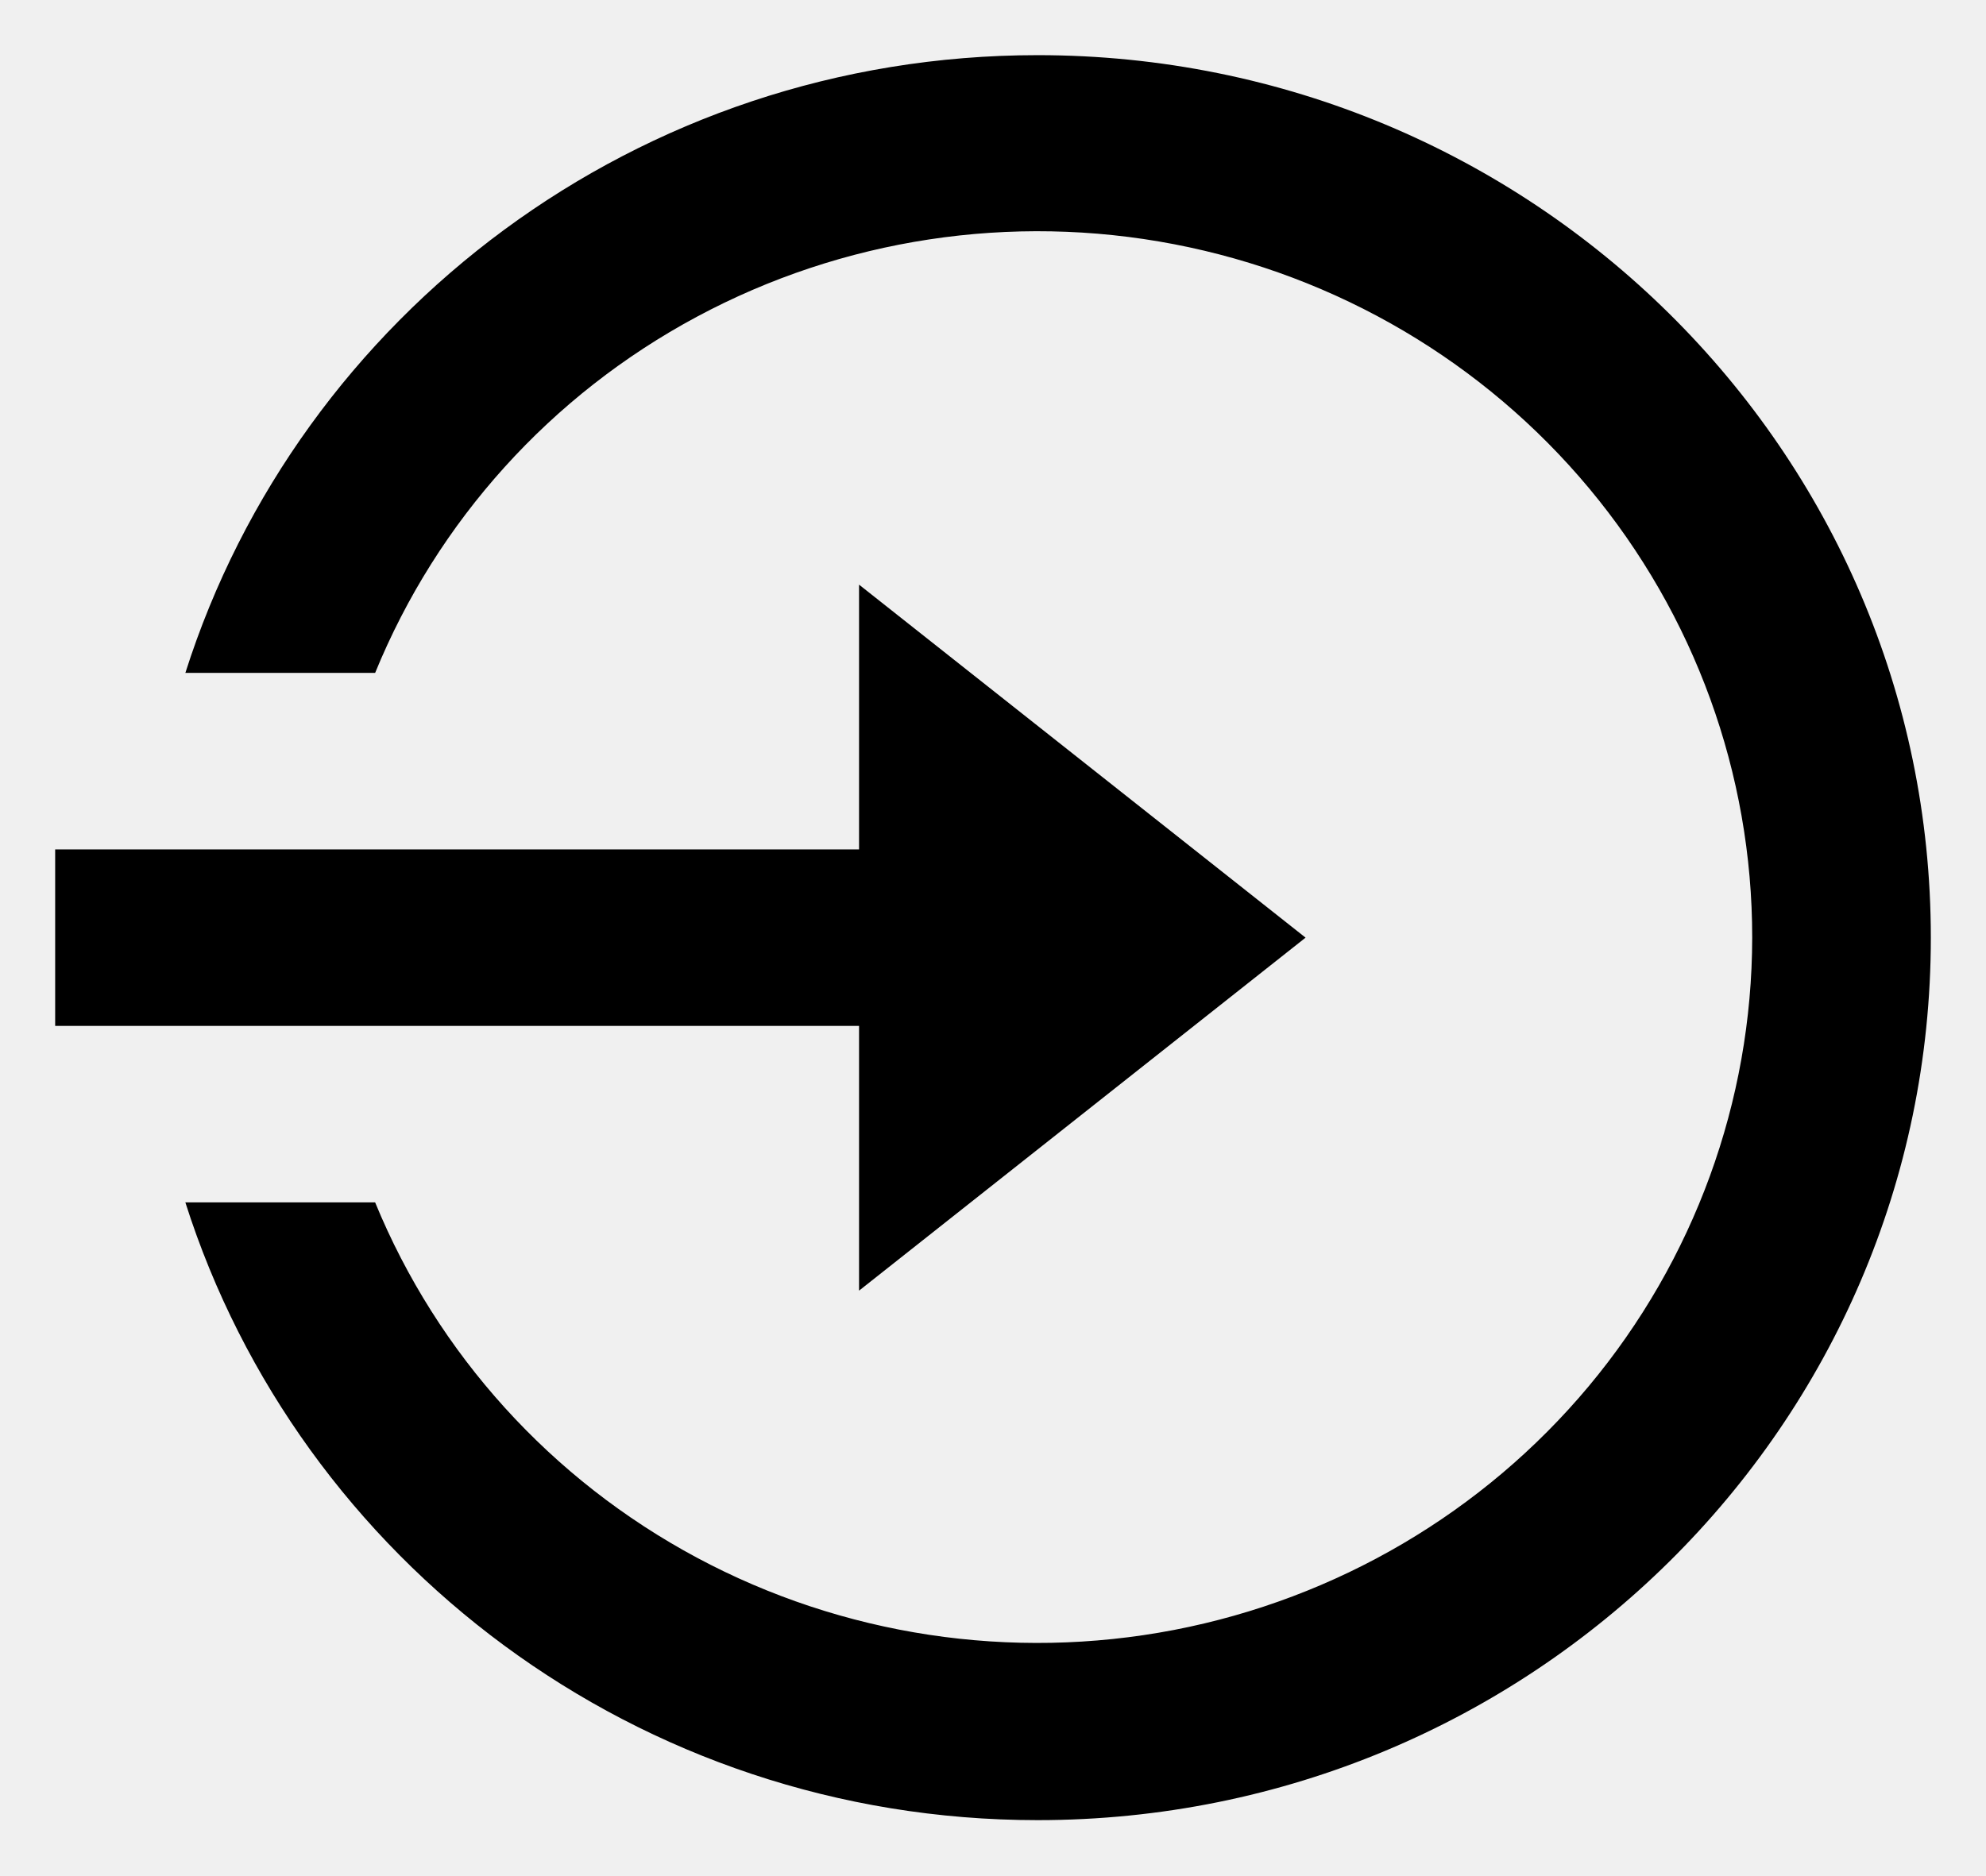
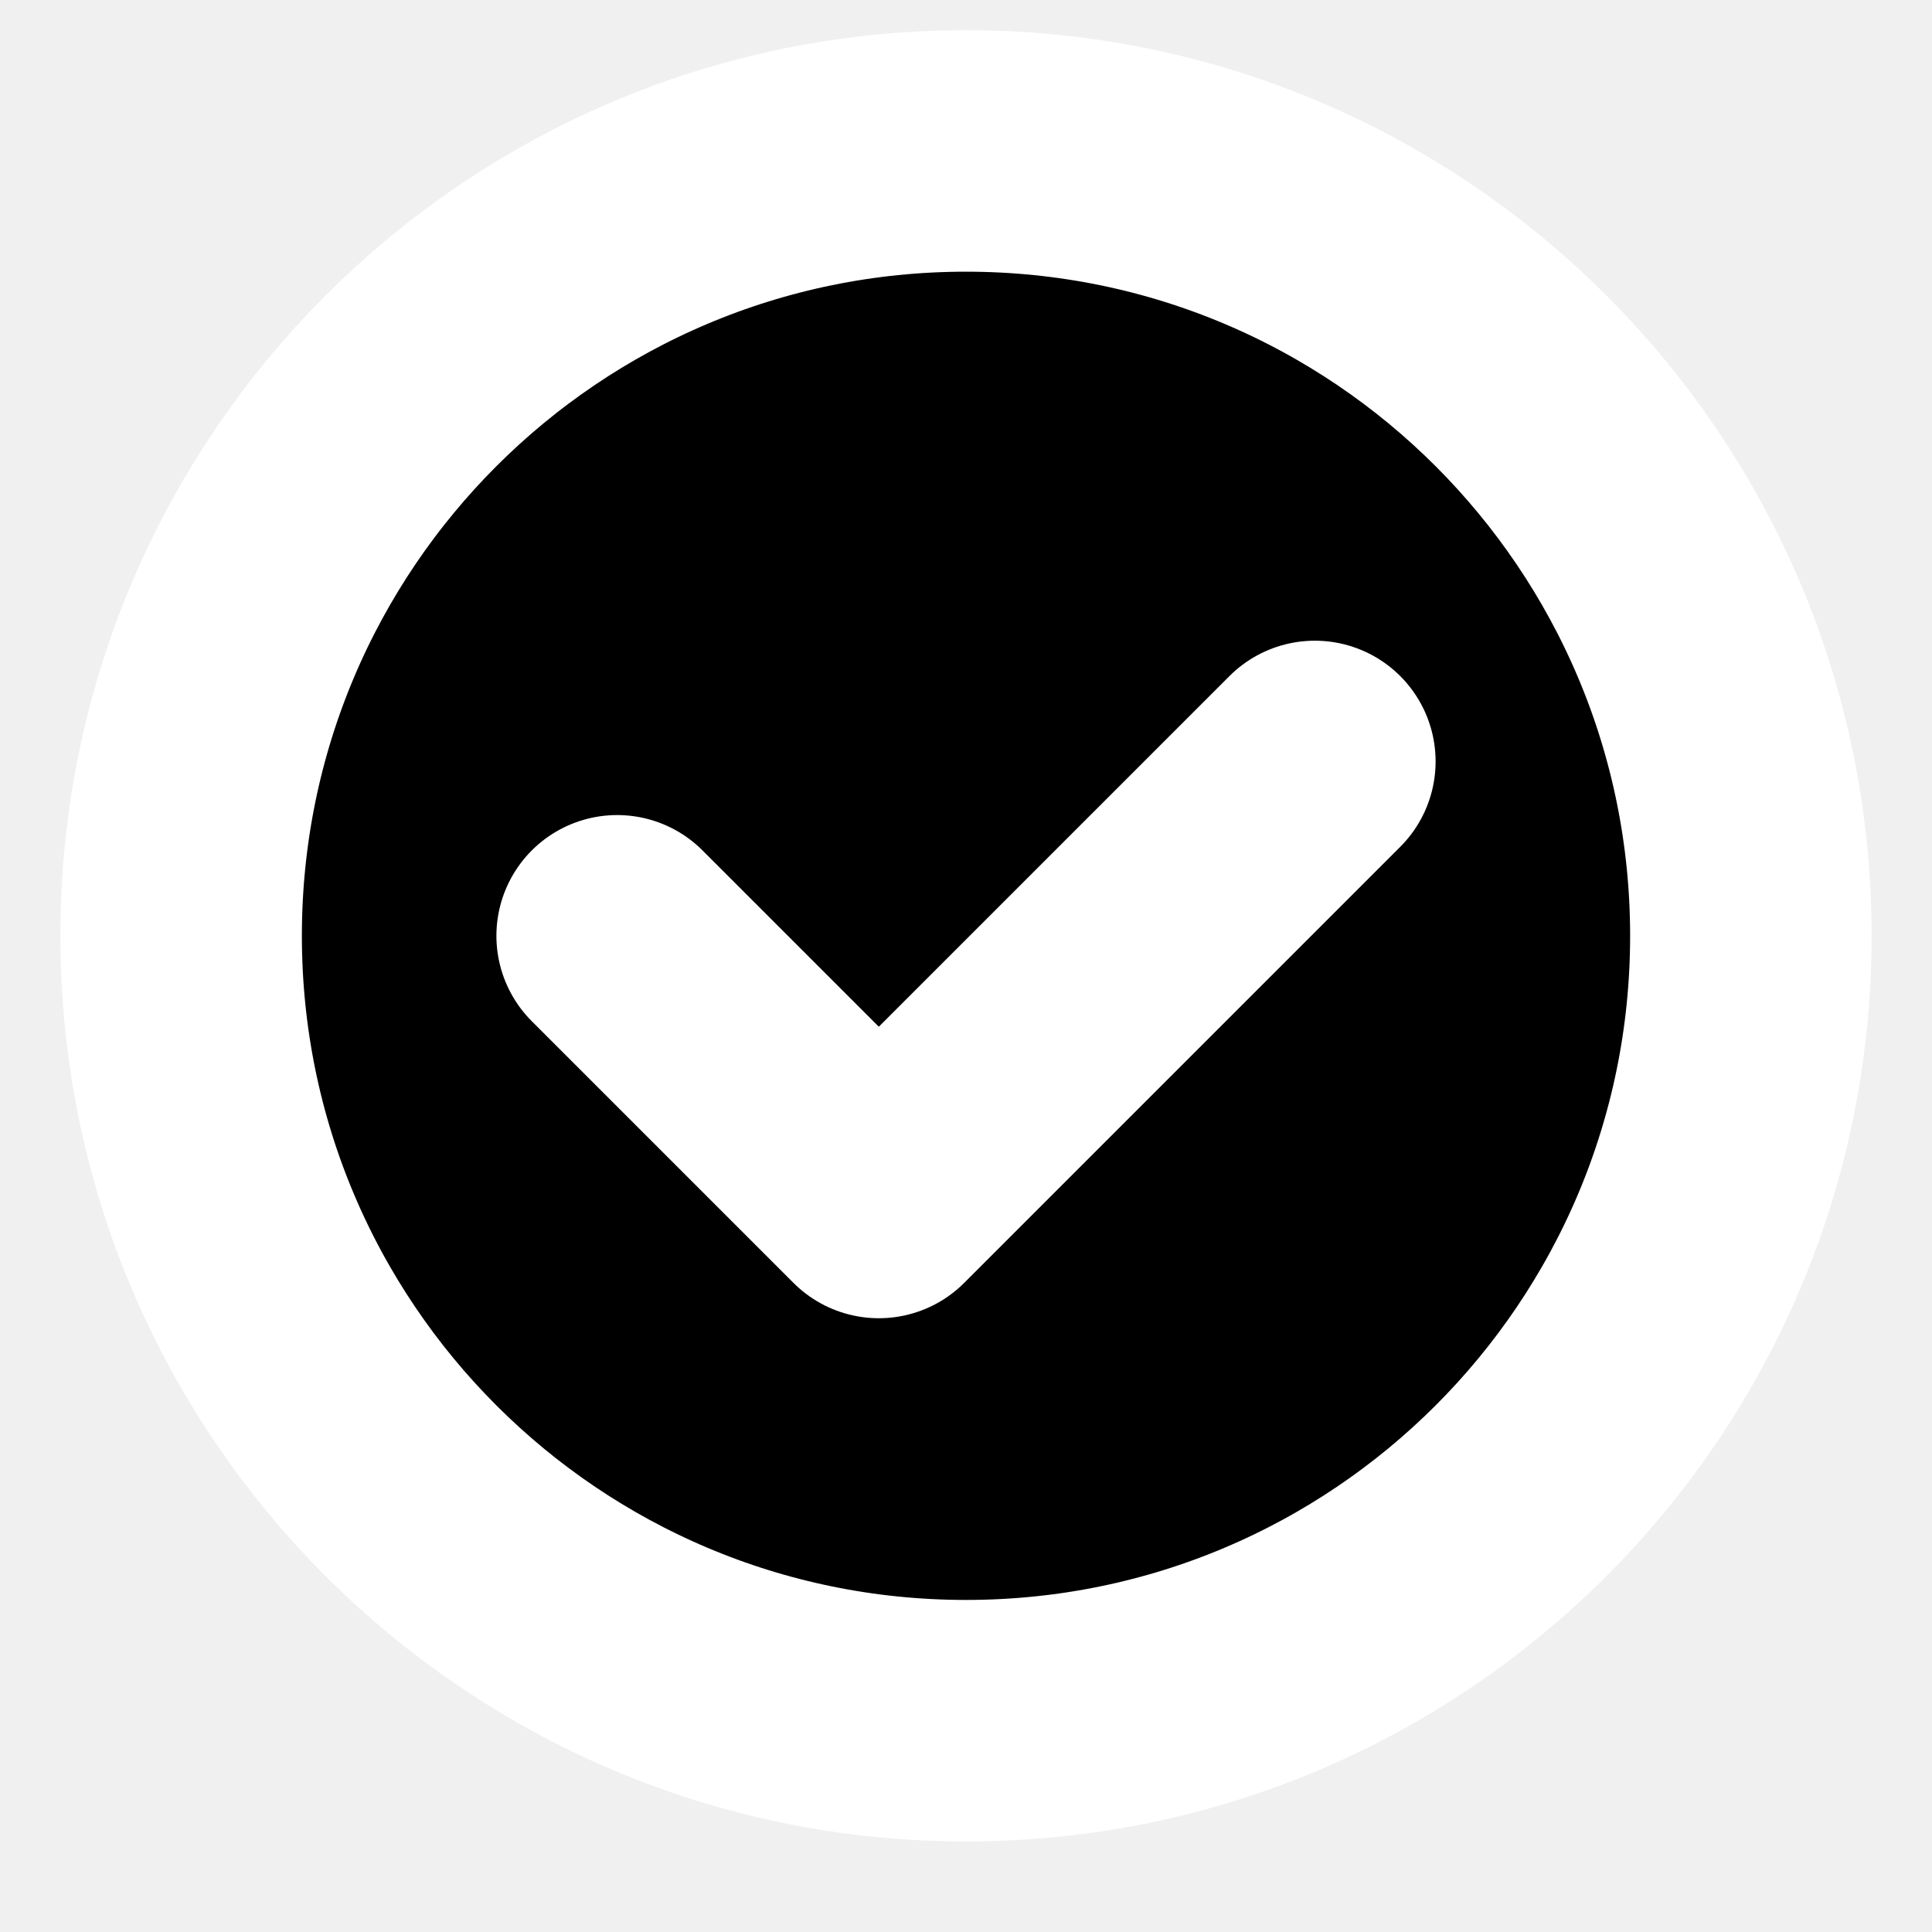
- <svg xmlns="http://www.w3.org/2000/svg" width="18" height="17" viewBox="0 0 18 17" fill="black">
-   <path d="M7.786 7.7V5.3L11.833 8.5L7.786 11.7V9.3H0.5V7.7H7.786ZM1.68 10.9H3.4C3.965 12.275 4.996 13.414 6.317 14.121C7.637 14.828 9.165 15.059 10.64 14.776C12.114 14.492 13.443 13.711 14.399 12.567C15.355 11.422 15.879 9.984 15.881 8.5C15.882 7.014 15.359 5.574 14.403 4.427C13.447 3.28 12.118 2.498 10.642 2.214C9.166 1.93 7.636 2.163 6.315 2.872C4.993 3.581 3.963 4.722 3.4 6.1H1.68C2.712 2.854 5.78 0.5 9.405 0.5C13.876 0.5 17.5 4.082 17.5 8.5C17.5 12.918 13.876 16.5 9.405 16.5C5.78 16.5 2.712 14.146 1.68 10.9Z" />
+ <svg xmlns="http://www.w3.org/2000/svg" width="16" height="16" viewBox="0 0 16 16" fill="black">
+   <path d="M1.5 7.75C1.5 4.16 4.41 1.25 8 1.25C11.59 1.25 14.5 4.16 14.5 7.75C14.5 11.34 11.59 14.25 8 14.25C4.41 14.25 1.5 11.34 1.5 7.75Z" stroke="white" stroke-width="2" stroke-linecap="round" stroke-linejoin="round" />
+   <path d="M5.111 7.75L7.278 9.917L10.889 6.306" stroke="white" stroke-width="2" stroke-linecap="round" stroke-linejoin="round" />
</svg>
